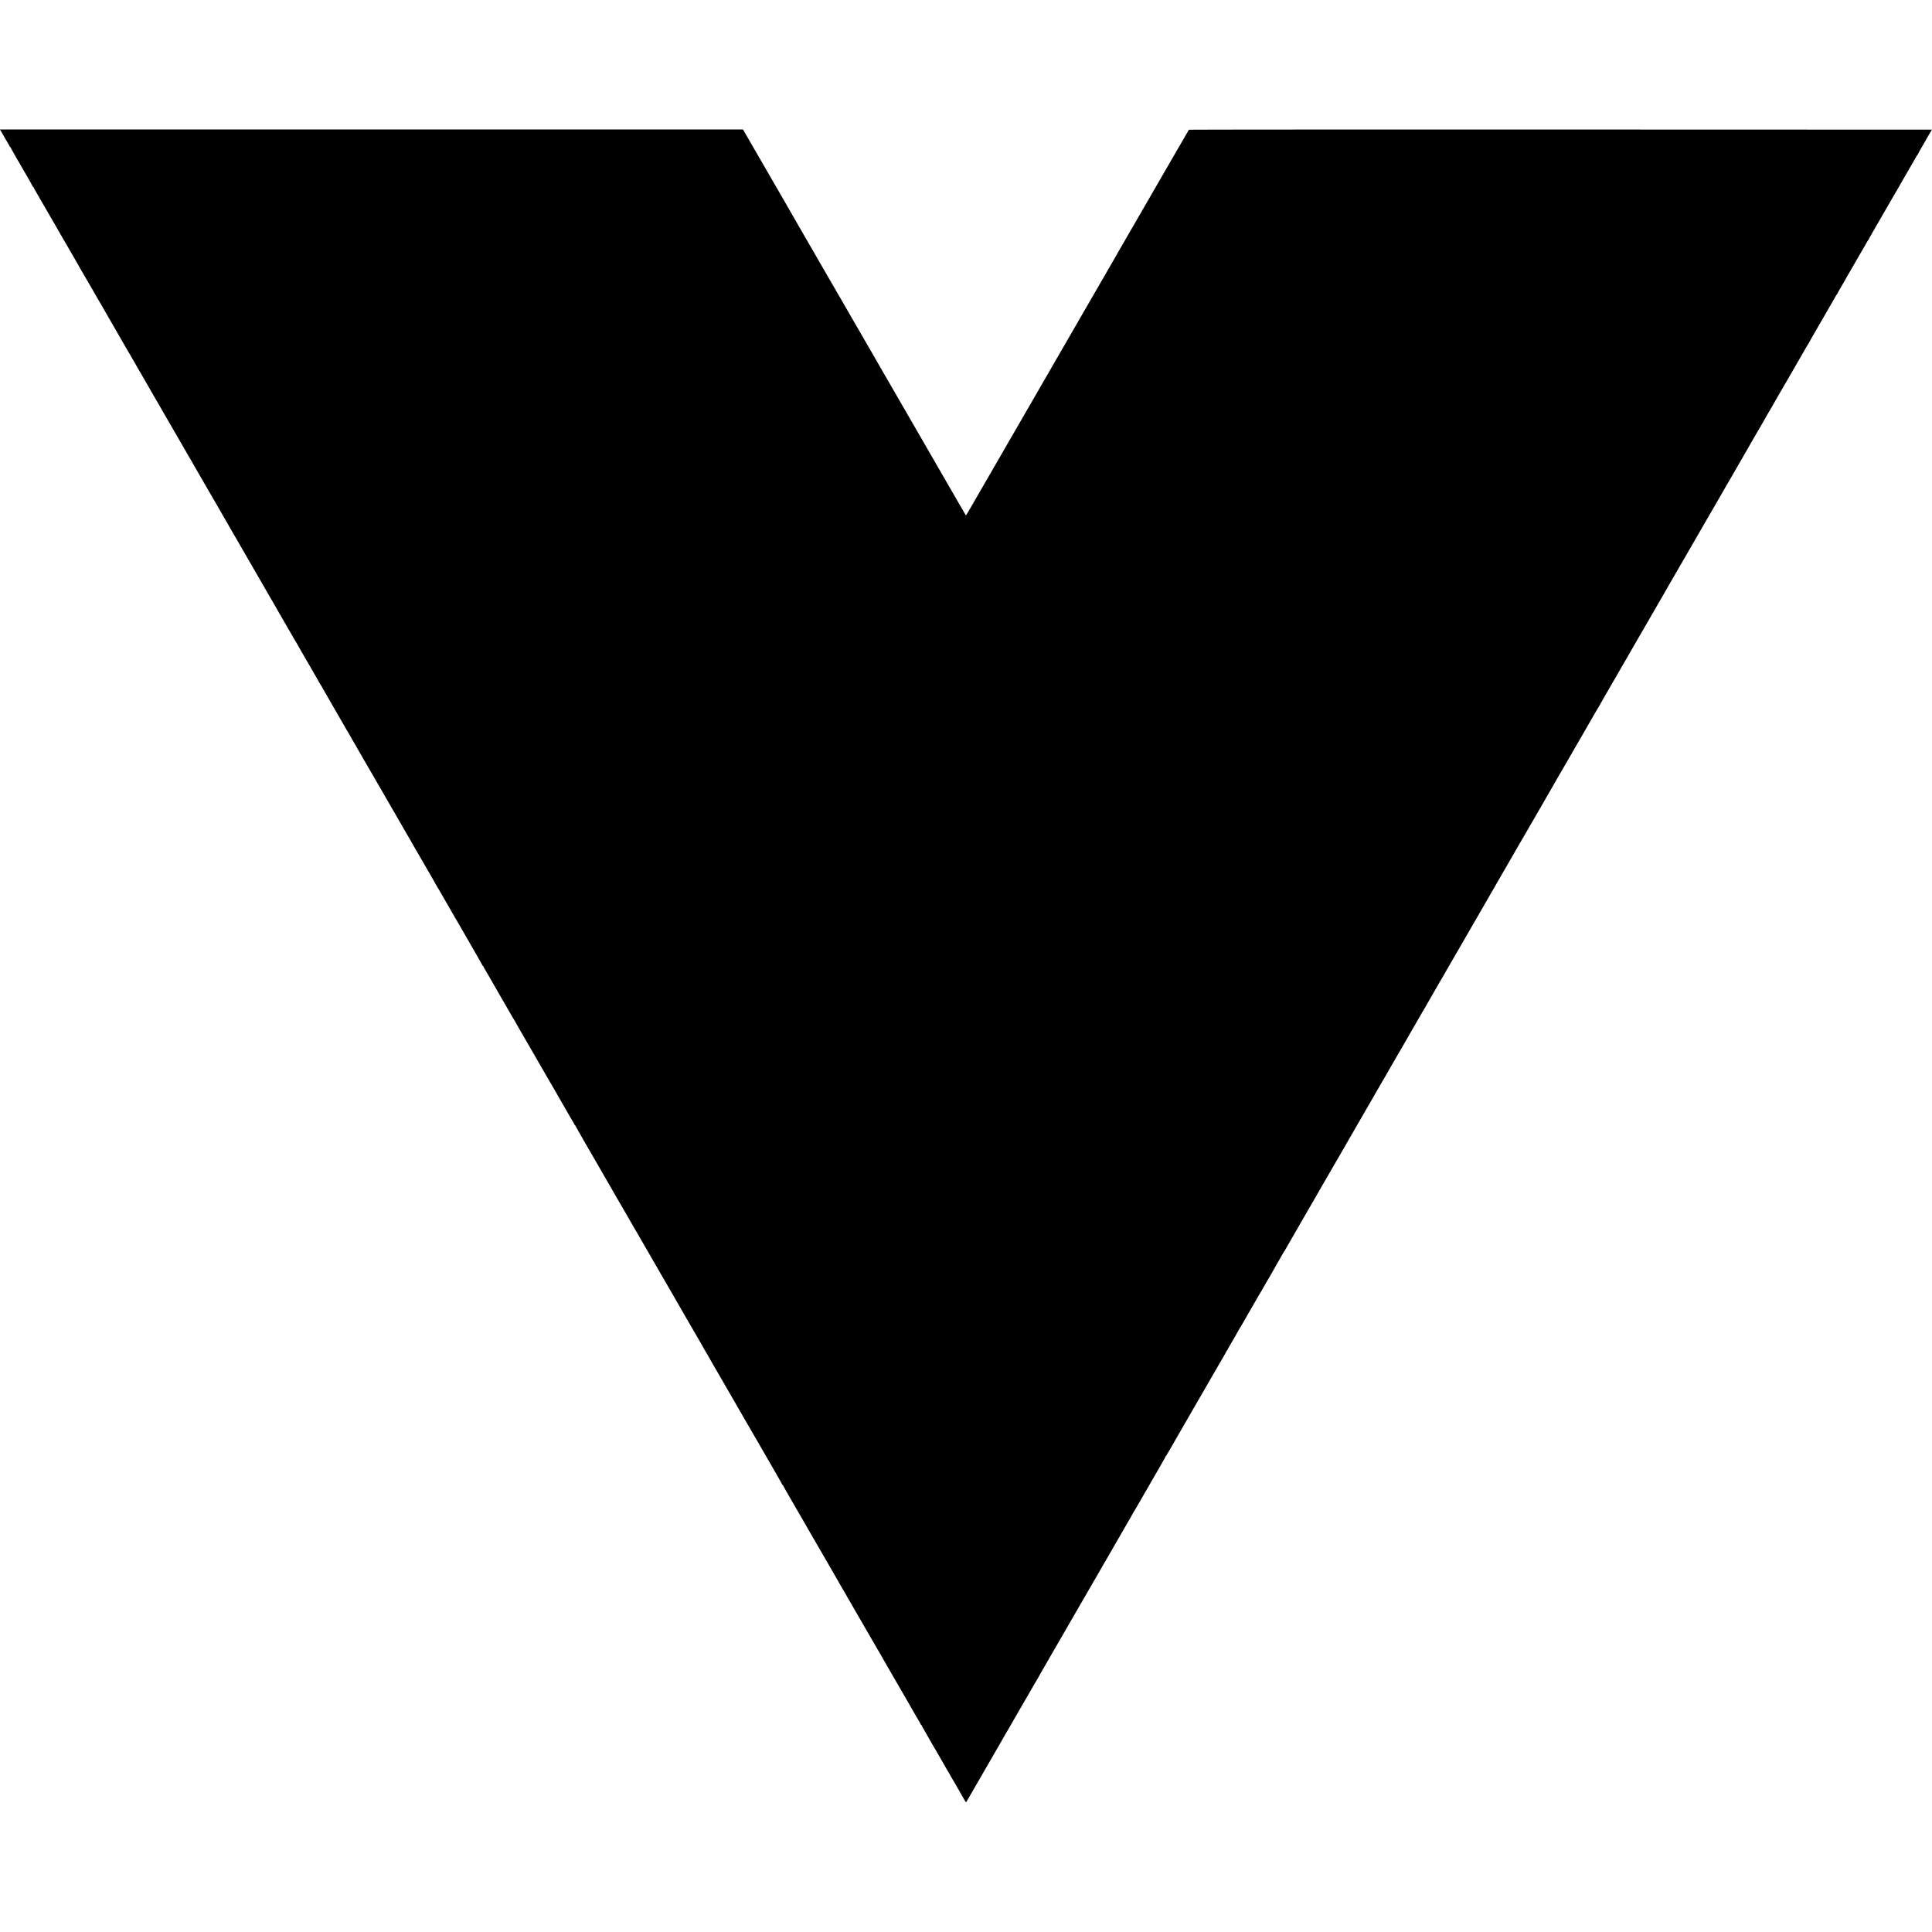
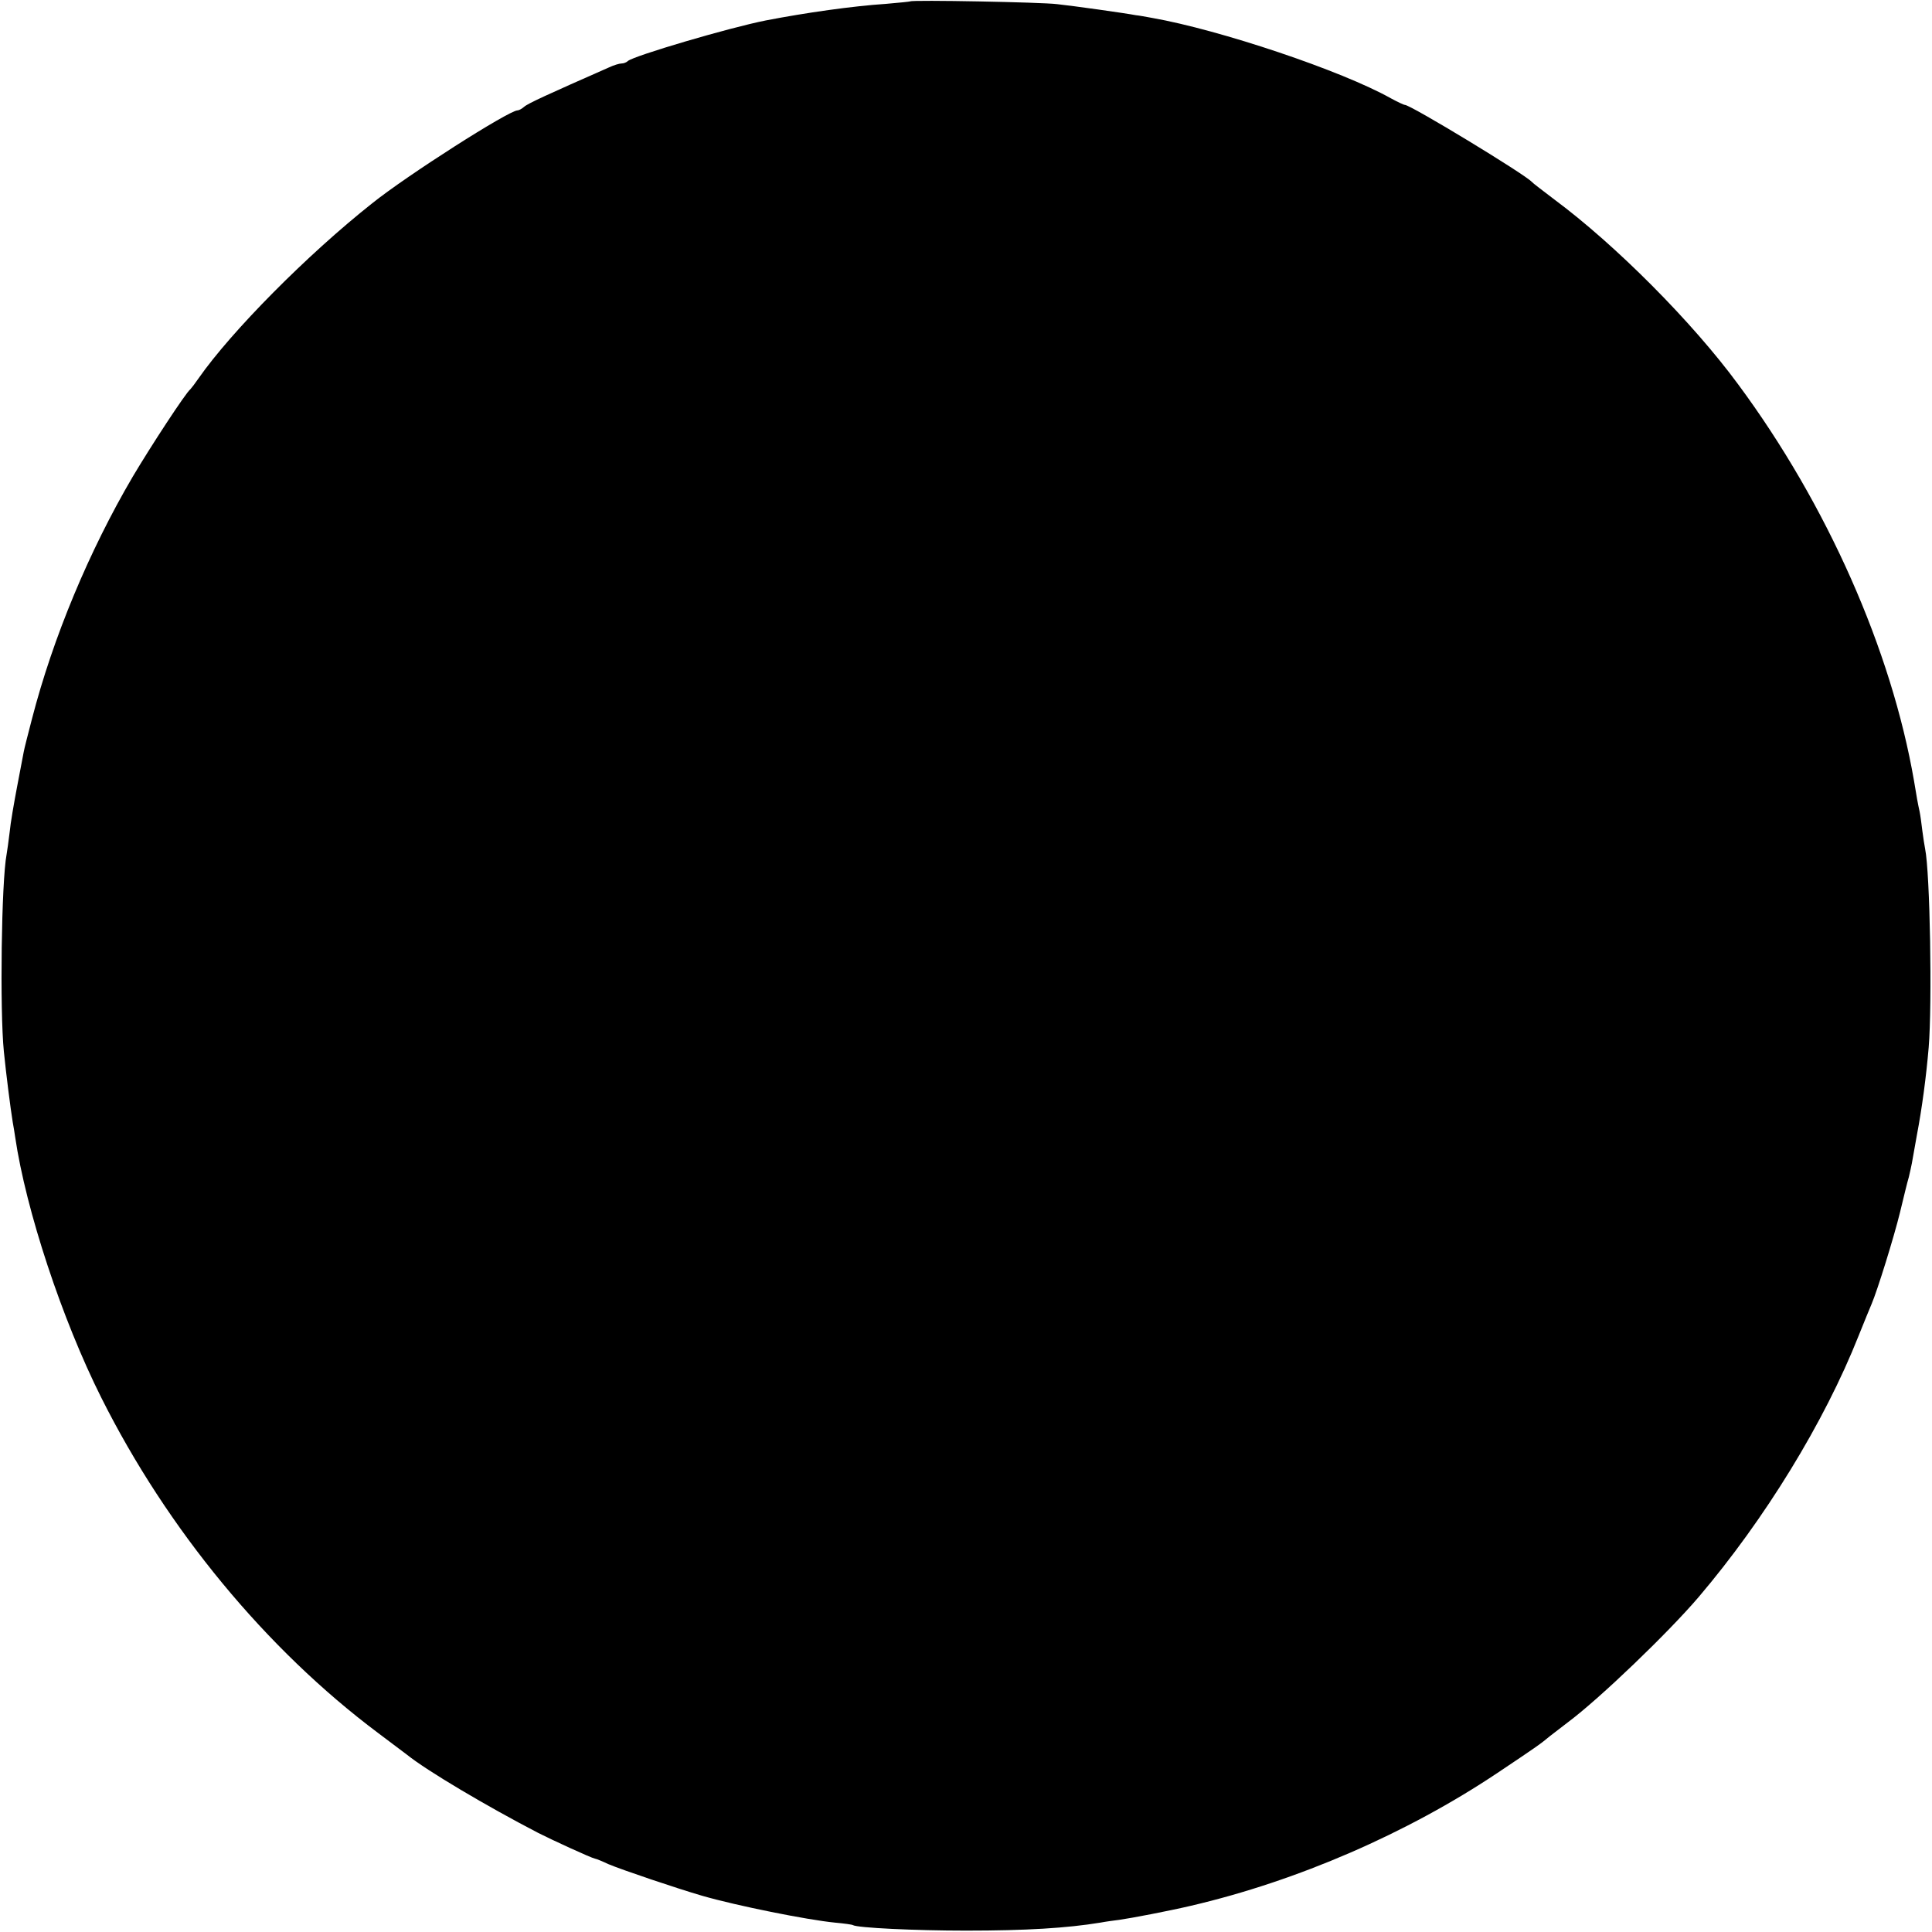
- <svg xmlns="http://www.w3.org/2000/svg" version="1.0" width="16pt" height="16pt" viewBox="0 0 16 16" preserveAspectRatio="xMidYMid meet">
-   <g transform="translate(0,16) scale(0.00032,-0.00032)" fill="#000000" stroke="none">
-     <path d="M18 46618 c45 -75 122 -207 122 -211 0 -2 25 -45 55 -95 30 -50 55 -96 55 -102 0 -5 5 -10 10 -10 6 0 10 -4 10 -9 0 -5 73 -135 161 -288 89 -153 173 -298 187 -323 14 -25 32 -57 41 -72 88 -149 187 -324 189 -335 2 -7 8 -13 13 -13 5 0 9 -4 9 -10 0 -5 46 -89 103 -187 175 -302 490 -846 507 -876 8 -16 20 -36 25 -45 28 -46 290 -498 339 -585 13 -23 74 -129 136 -236 61 -107 123 -215 137 -240 14 -25 29 -50 33 -56 5 -5 23 -37 40 -70 18 -33 38 -67 44 -75 11 -16 21 -33 63 -109 14 -25 29 -50 33 -56 4 -5 21 -35 38 -65 55 -100 261 -455 269 -465 4 -5 14 -21 20 -35 15 -29 41 -75 103 -180 24 -41 52 -88 60 -105 9 -16 57 -100 107 -185 112 -193 362 -626 380 -660 8 -14 23 -38 33 -55 11 -16 23 -37 27 -45 4 -8 26 -46 48 -85 23 -38 53 -90 67 -115 46 -81 64 -113 178 -310 62 -107 121 -210 132 -227 37 -67 56 -99 85 -148 16 -27 32 -57 36 -65 4 -8 15 -27 25 -42 9 -15 53 -89 96 -165 44 -76 177 -307 296 -513 120 -206 268 -463 330 -570 131 -227 117 -203 200 -348 36 -62 73 -125 82 -140 10 -15 21 -34 25 -42 4 -8 20 -37 36 -65 17 -27 38 -65 48 -82 49 -85 64 -111 87 -153 13 -25 28 -49 32 -55 4 -5 78 -134 165 -285 87 -151 166 -288 176 -305 10 -16 26 -43 35 -59 9 -17 125 -217 257 -445 132 -229 253 -441 270 -471 17 -30 45 -79 64 -108 18 -29 33 -54 33 -57 0 -2 20 -37 44 -77 24 -40 123 -212 221 -383 97 -170 190 -330 205 -355 16 -25 39 -65 53 -90 13 -25 81 -144 152 -265 70 -121 137 -238 150 -260 12 -22 37 -65 55 -95 18 -30 43 -73 55 -95 12 -22 48 -85 80 -140 77 -132 163 -280 190 -330 13 -22 71 -123 130 -225 59 -102 116 -199 126 -217 10 -17 29 -50 43 -72 15 -22 26 -43 26 -45 0 -2 27 -50 60 -106 33 -56 60 -103 60 -105 0 -2 55 -98 90 -155 8 -14 182 -316 239 -414 13 -22 45 -79 72 -124 27 -46 49 -86 49 -89 0 -2 14 -24 30 -48 16 -24 30 -46 30 -49 0 -5 74 -135 100 -176 5 -8 24 -42 43 -75 50 -88 58 -101 262 -455 104 -179 199 -345 213 -370 14 -25 28 -49 32 -55 4 -5 17 -26 28 -45 10 -19 62 -109 114 -200 114 -197 133 -230 170 -295 16 -27 33 -57 38 -65 17 -28 96 -165 103 -180 4 -8 16 -28 26 -45 10 -16 77 -131 148 -255 72 -124 181 -313 243 -420 62 -107 121 -209 131 -227 35 -62 323 -560 392 -678 38 -66 83 -145 100 -175 16 -30 33 -59 37 -65 4 -5 17 -27 29 -47 34 -61 56 -100 90 -156 17 -29 31 -55 31 -57 0 -2 17 -32 39 -67 21 -35 134 -229 251 -433 117 -203 235 -407 261 -451 27 -45 49 -85 49 -88 0 -4 8 -19 19 -34 15 -21 200 -341 309 -533 10 -19 33 -58 51 -87 17 -29 31 -54 31 -56 0 -2 25 -44 55 -94 30 -50 55 -95 55 -98 0 -4 6 -15 14 -23 7 -9 27 -41 43 -71 17 -30 170 -297 342 -594 171 -296 311 -542 311 -547 0 -5 5 -9 10 -9 6 0 10 -4 10 -10 0 -5 22 -47 49 -92 27 -46 58 -99 68 -118 24 -43 81 -140 93 -160 5 -8 66 -114 135 -235 69 -121 130 -227 135 -235 12 -21 259 -447 283 -490 10 -19 28 -47 38 -62 11 -14 19 -29 19 -32 0 -3 37 -69 83 -148 99 -170 305 -526 337 -583 13 -22 31 -53 41 -70 11 -16 22 -37 26 -45 7 -14 82 -146 103 -180 14 -24 181 -311 205 -355 13 -22 46 -80 75 -130 29 -49 64 -110 78 -135 14 -25 51 -88 82 -140 31 -52 59 -102 63 -110 4 -8 18 -33 31 -55 205 -353 284 -489 309 -535 17 -30 45 -78 62 -106 18 -28 36 -60 39 -72 4 -12 12 -22 17 -22 5 0 9 -4 9 -10 0 -5 109 -197 241 -427 133 -230 250 -431 259 -448 51 -90 222 -385 280 -485 37 -63 78 -135 92 -160 14 -25 67 -117 118 -205 51 -88 101 -175 111 -193 34 -58 55 -95 149 -257 51 -88 101 -173 110 -190 9 -16 76 -131 147 -255 72 -124 140 -241 151 -260 61 -108 281 -489 355 -615 38 -66 77 -133 87 -150 35 -63 91 -161 100 -175 14 -23 99 -169 128 -220 54 -97 135 -235 142 -245 4 -5 20 -32 35 -60 26 -48 238 -416 276 -480 10 -16 26 -46 37 -65 30 -53 382 -661 403 -695 10 -16 22 -37 26 -45 4 -8 26 -48 50 -88 24 -41 43 -75 43 -77 0 -2 22 -40 50 -85 27 -45 50 -84 50 -86 0 -3 38 -69 83 -147 84 -142 302 -520 340 -587 10 -19 34 -60 52 -90 18 -30 44 -75 57 -100 14 -25 45 -79 70 -120 25 -41 56 -96 70 -121 14 -25 77 -133 138 -240 62 -107 122 -210 132 -229 25 -43 310 -535 337 -581 11 -19 26 -45 34 -59 17 -32 238 -414 266 -460 11 -19 24 -41 28 -49 3 -7 75 -133 160 -278 84 -146 153 -269 153 -274 0 -5 5 -9 10 -9 6 0 10 -4 10 -10 0 -5 82 -150 181 -322 182 -314 201 -346 240 -415 12 -21 80 -139 152 -263 71 -124 141 -245 155 -270 14 -25 28 -49 32 -55 6 -8 145 -248 220 -380 37 -66 209 -362 229 -395 11 -19 24 -42 28 -49 4 -8 67 -118 140 -243 73 -125 133 -230 133 -233 0 -2 15 -28 33 -57 19 -29 47 -78 64 -108 17 -30 53 -93 79 -139 53 -90 82 -141 157 -272 82 -142 115 -199 381 -659 142 -245 268 -463 281 -485 12 -22 71 -125 132 -230 60 -104 172 -298 248 -430 76 -132 146 -253 156 -270 11 -16 22 -36 26 -44 3 -8 30 -54 60 -103 29 -49 53 -91 53 -93 0 -3 18 -34 40 -70 22 -36 40 -67 40 -69 0 -2 37 -66 81 -142 45 -77 98 -168 119 -204 20 -36 47 -81 58 -100 12 -19 27 -47 33 -62 6 -16 15 -28 20 -28 5 0 9 -4 9 -9 0 -6 63 -118 140 -251 77 -133 140 -243 140 -245 0 -2 18 -33 41 -70 22 -37 49 -83 60 -101 10 -19 29 -51 40 -71 25 -45 109 -189 126 -218 7 -11 17 -29 22 -40 6 -11 22 -38 35 -60 14 -22 37 -62 52 -90 14 -27 35 -62 45 -77 11 -14 19 -29 19 -32 0 -3 18 -35 40 -71 22 -36 40 -67 40 -69 0 -2 19 -35 42 -72 23 -38 55 -94 72 -124 26 -47 139 -244 171 -298 6 -9 21 -36 34 -60 28 -48 37 -51 51 -19 6 12 19 36 29 52 10 17 27 46 38 65 11 19 104 181 208 360 103 179 199 345 213 370 14 25 42 74 64 109 21 34 38 65 38 67 0 2 18 33 40 69 22 36 40 67 40 69 0 3 177 310 199 346 16 26 136 234 140 244 2 5 25 44 52 88 27 44 49 81 49 84 0 2 18 34 40 70 22 36 40 67 40 69 0 2 20 36 43 77 35 58 169 289 297 513 9 17 50 86 90 155 40 69 86 150 103 180 16 30 35 62 41 70 6 8 16 24 22 35 35 64 72 129 167 293 59 100 116 199 127 220 11 20 30 53 41 72 43 72 1070 1850 1121 1940 14 25 65 113 113 195 48 83 96 166 107 185 10 19 28 50 38 68 11 18 73 124 137 235 64 111 175 303 246 427 71 124 173 299 225 390 52 91 116 202 143 248 27 45 49 85 49 89 0 4 6 14 14 22 7 9 28 43 46 76 26 47 251 436 378 655 11 19 29 51 40 70 11 19 101 176 201 348 99 172 181 317 181 323 0 5 5 9 10 9 6 0 10 5 10 11 0 6 8 23 18 37 11 15 32 52 49 82 16 30 130 228 253 440 122 212 234 405 248 430 13 25 39 70 57 100 39 65 69 117 130 225 25 44 50 87 55 95 12 19 78 134 220 380 61 107 129 224 150 260 161 277 222 382 246 425 15 28 47 83 71 123 24 41 43 78 43 83 0 5 4 9 8 9 4 0 13 12 19 28 7 15 23 45 36 67 66 110 277 478 277 483 0 3 6 13 14 21 7 9 27 41 43 71 17 30 45 80 63 110 34 57 375 649 394 685 6 11 16 27 22 35 6 8 26 42 44 75 18 33 41 74 51 90 10 17 24 41 32 55 54 97 72 128 88 152 11 14 19 28 19 30 0 3 79 141 175 308 96 167 175 305 175 308 0 3 6 13 14 21 7 9 26 39 41 66 33 60 276 483 338 587 24 40 46 80 50 88 4 8 13 24 20 35 14 23 95 163 125 215 11 19 52 91 92 160 40 69 80 139 90 155 9 17 103 179 207 360 105 182 200 346 211 365 103 181 463 802 489 845 7 11 15 27 19 35 4 8 29 51 55 95 64 110 828 1433 848 1470 9 17 24 41 33 55 9 14 29 48 45 77 15 28 52 93 82 145 30 51 62 107 71 123 17 30 231 398 400 690 51 88 103 179 115 202 12 23 26 48 32 55 6 7 24 38 40 68 17 30 61 107 98 170 37 63 84 144 103 180 19 36 41 72 48 81 8 8 14 18 14 21 0 4 27 51 59 106 32 55 72 124 89 154 16 29 71 125 122 213 51 88 104 180 118 205 13 25 28 50 32 55 4 6 17 26 28 45 11 19 45 80 77 135 31 55 66 116 77 135 11 19 88 152 171 295 401 694 620 1072 650 1125 11 19 87 152 170 295 83 143 158 273 166 288 9 16 21 36 26 45 6 9 31 52 55 96 25 43 54 94 66 115 11 20 95 164 186 321 91 157 173 299 182 315 9 17 26 46 37 65 12 19 66 114 121 210 56 96 108 186 117 200 8 14 24 40 34 59 24 45 383 664 412 713 5 9 17 29 26 45 15 28 120 210 241 419 36 61 68 117 72 125 4 8 12 23 19 34 35 57 245 420 262 453 11 20 35 61 53 90 17 29 32 54 32 56 0 3 28 51 62 108 33 57 70 119 80 138 10 19 23 42 28 50 5 8 32 53 59 100 27 47 149 258 271 470 122 212 234 405 248 430 30 53 62 108 80 135 6 11 15 27 19 35 4 8 85 150 181 315 96 165 187 323 202 350 31 56 116 202 130 225 5 8 25 42 43 75 19 33 92 159 162 280 149 257 157 271 202 350 19 33 38 67 43 75 9 14 228 392 275 475 12 22 55 96 95 165 40 69 80 139 90 155 24 42 202 350 221 383 9 15 27 47 41 72 14 25 75 131 136 236 61 106 121 210 134 232 99 172 271 470 279 482 5 8 23 40 40 70 18 30 81 141 142 245 60 105 121 210 135 235 14 25 71 124 127 220 56 96 143 247 194 335 51 88 96 167 102 175 14 24 180 311 204 355 23 43 340 590 356 615 5 8 50 87 101 175 171 301 517 898 582 1008 25 43 46 81 46 83 0 2 12 23 27 47 14 23 40 67 56 97 16 30 35 62 42 70 7 8 15 22 18 30 4 8 20 38 37 65 16 28 33 57 37 65 6 12 111 196 143 250 5 8 55 95 112 193 57 98 113 195 126 215 12 20 27 46 32 57 6 11 14 27 20 35 5 8 76 130 156 270 80 140 165 287 187 325 23 39 52 90 66 115 13 25 30 52 37 61 8 8 14 18 14 21 0 4 41 77 92 165 50 87 175 302 276 478 101 176 208 360 236 408 28 49 67 117 86 152 19 35 41 70 48 77 6 6 12 15 12 19 0 7 124 224 167 291 12 21 23 40 23 42 0 2 21 40 46 83 26 43 55 92 64 109 54 95 327 568 354 614 19 30 45 75 59 100 71 128 82 145 89 148 4 2 8 8 8 13 0 5 42 82 94 172 311 538 496 858 518 897 14 25 40 70 58 100 18 30 42 71 53 90 10 19 79 139 152 265 73 127 142 246 153 265 10 19 43 76 72 125 29 50 63 108 75 130 65 116 80 140 87 143 4 2 8 8 8 12 0 8 114 212 140 250 6 8 14 24 20 35 5 11 54 97 108 190 l100 170 -9611 3 c-5286 1 -9614 -1 -9618 -5 -5 -6 -419 -719 -619 -1068 -89 -155 -267 -463 -323 -560 -38 -66 -81 -140 -95 -165 -31 -56 -263 -457 -526 -910 -110 -190 -224 -388 -254 -440 -29 -52 -61 -109 -71 -125 -23 -39 -243 -420 -268 -465 -11 -19 -204 -352 -428 -740 -224 -388 -477 -826 -563 -975 -85 -148 -185 -322 -222 -385 -37 -63 -120 -207 -185 -320 -65 -113 -177 -306 -248 -430 -72 -124 -172 -297 -222 -385 -51 -88 -142 -245 -202 -350 -131 -226 -247 -427 -408 -705 -65 -113 -249 -432 -410 -710 -160 -278 -388 -673 -506 -877 -118 -205 -216 -373 -219 -373 -3 0 -52 82 -109 183 -58 100 -144 250 -192 332 -95 164 -402 696 -647 1120 -85 149 -228 396 -317 550 -212 365 -982 1700 -1008 1745 -10 19 -43 76 -72 125 -29 50 -64 110 -77 135 -14 25 -63 110 -110 190 -47 80 -96 165 -110 190 -14 25 -99 171 -188 325 -89 154 -174 300 -188 325 -13 25 -64 113 -112 195 -48 83 -140 242 -205 355 -65 113 -183 317 -263 454 -79 137 -152 264 -163 282 -50 89 -335 583 -354 614 -12 19 -34 58 -50 85 -15 28 -129 226 -253 440 -124 215 -235 408 -247 430 -12 22 -69 121 -127 220 -58 99 -226 389 -373 645 -148 256 -324 561 -392 678 -67 117 -134 232 -147 255 -13 23 -33 59 -46 80 l-22 37 -9615 0 -9615 0 20 -32z" />
+ <svg xmlns="http://www.w3.org/2000/svg" version="1.0" width="700pt" height="700pt" viewBox="0 0 700 700" preserveAspectRatio="xMidYMid meet">
+   <g transform="translate(0,700) scale(0.1,-0.1)" fill="#000000" stroke="none">
+     <path d="M3298 6995 c-2 -1 -41 -5 -88 -9 -121 -8 -290 -32 -435 -60 -132 -26 -478 -128 -500 -147 -5 -5 -15 -9 -23 -9 -8 0 -28 -6 -45 -14 -220 -97 -295 -131 -308 -143 -8 -7 -19 -13 -24 -13 -31 0 -400 -235 -527 -337 -235 -186 -510 -464 -628 -633 -13 -19 -27 -37 -30 -40 -17 -13 -145 -209 -209 -317 -158 -269 -289 -583 -365 -877 -14 -54 -28 -108 -30 -120 -2 -11 -13 -68 -24 -126 -11 -58 -24 -132 -27 -165 -4 -33 -9 -69 -11 -80 -19 -99 -25 -566 -10 -715 8 -80 24 -206 32 -255 3 -16 7 -41 9 -55 39 -265 170 -661 312 -944 239 -477 597 -911 1003 -1215 52 -39 100 -75 105 -79 72 -58 290 -187 475 -283 49 -25 193 -91 205 -93 6 -1 28 -10 49 -20 50 -21 248 -88 341 -115 125 -36 379 -87 480 -97 33 -3 62 -7 65 -9 16 -10 226 -20 410 -20 218 0 365 9 487 29 21 4 52 8 68 10 43 6 179 32 260 51 386 90 784 263 1110 481 151 101 156 105 191 134 18 14 47 36 65 50 114 85 362 323 473 453 240 282 456 634 580 947 21 52 42 104 47 115 21 49 81 242 103 332 13 54 27 112 32 128 4 17 9 39 11 50 2 11 10 57 18 101 19 100 34 213 43 319 13 159 5 632 -13 720 -2 11 -7 40 -10 65 -3 25 -7 56 -10 70 -6 27 -11 54 -20 110 -82 475 -315 1002 -637 1437 -166 226 -445 506 -666 670 -42 32 -79 60 -82 64 -24 27 -439 279 -460 279 -4 0 -27 11 -51 24 -178 100 -620 248 -864 291 -22 4 -49 9 -60 10 -36 7 -228 34 -285 40 -54 7 -526 16 -532 10z" />
  </g>
</svg>
